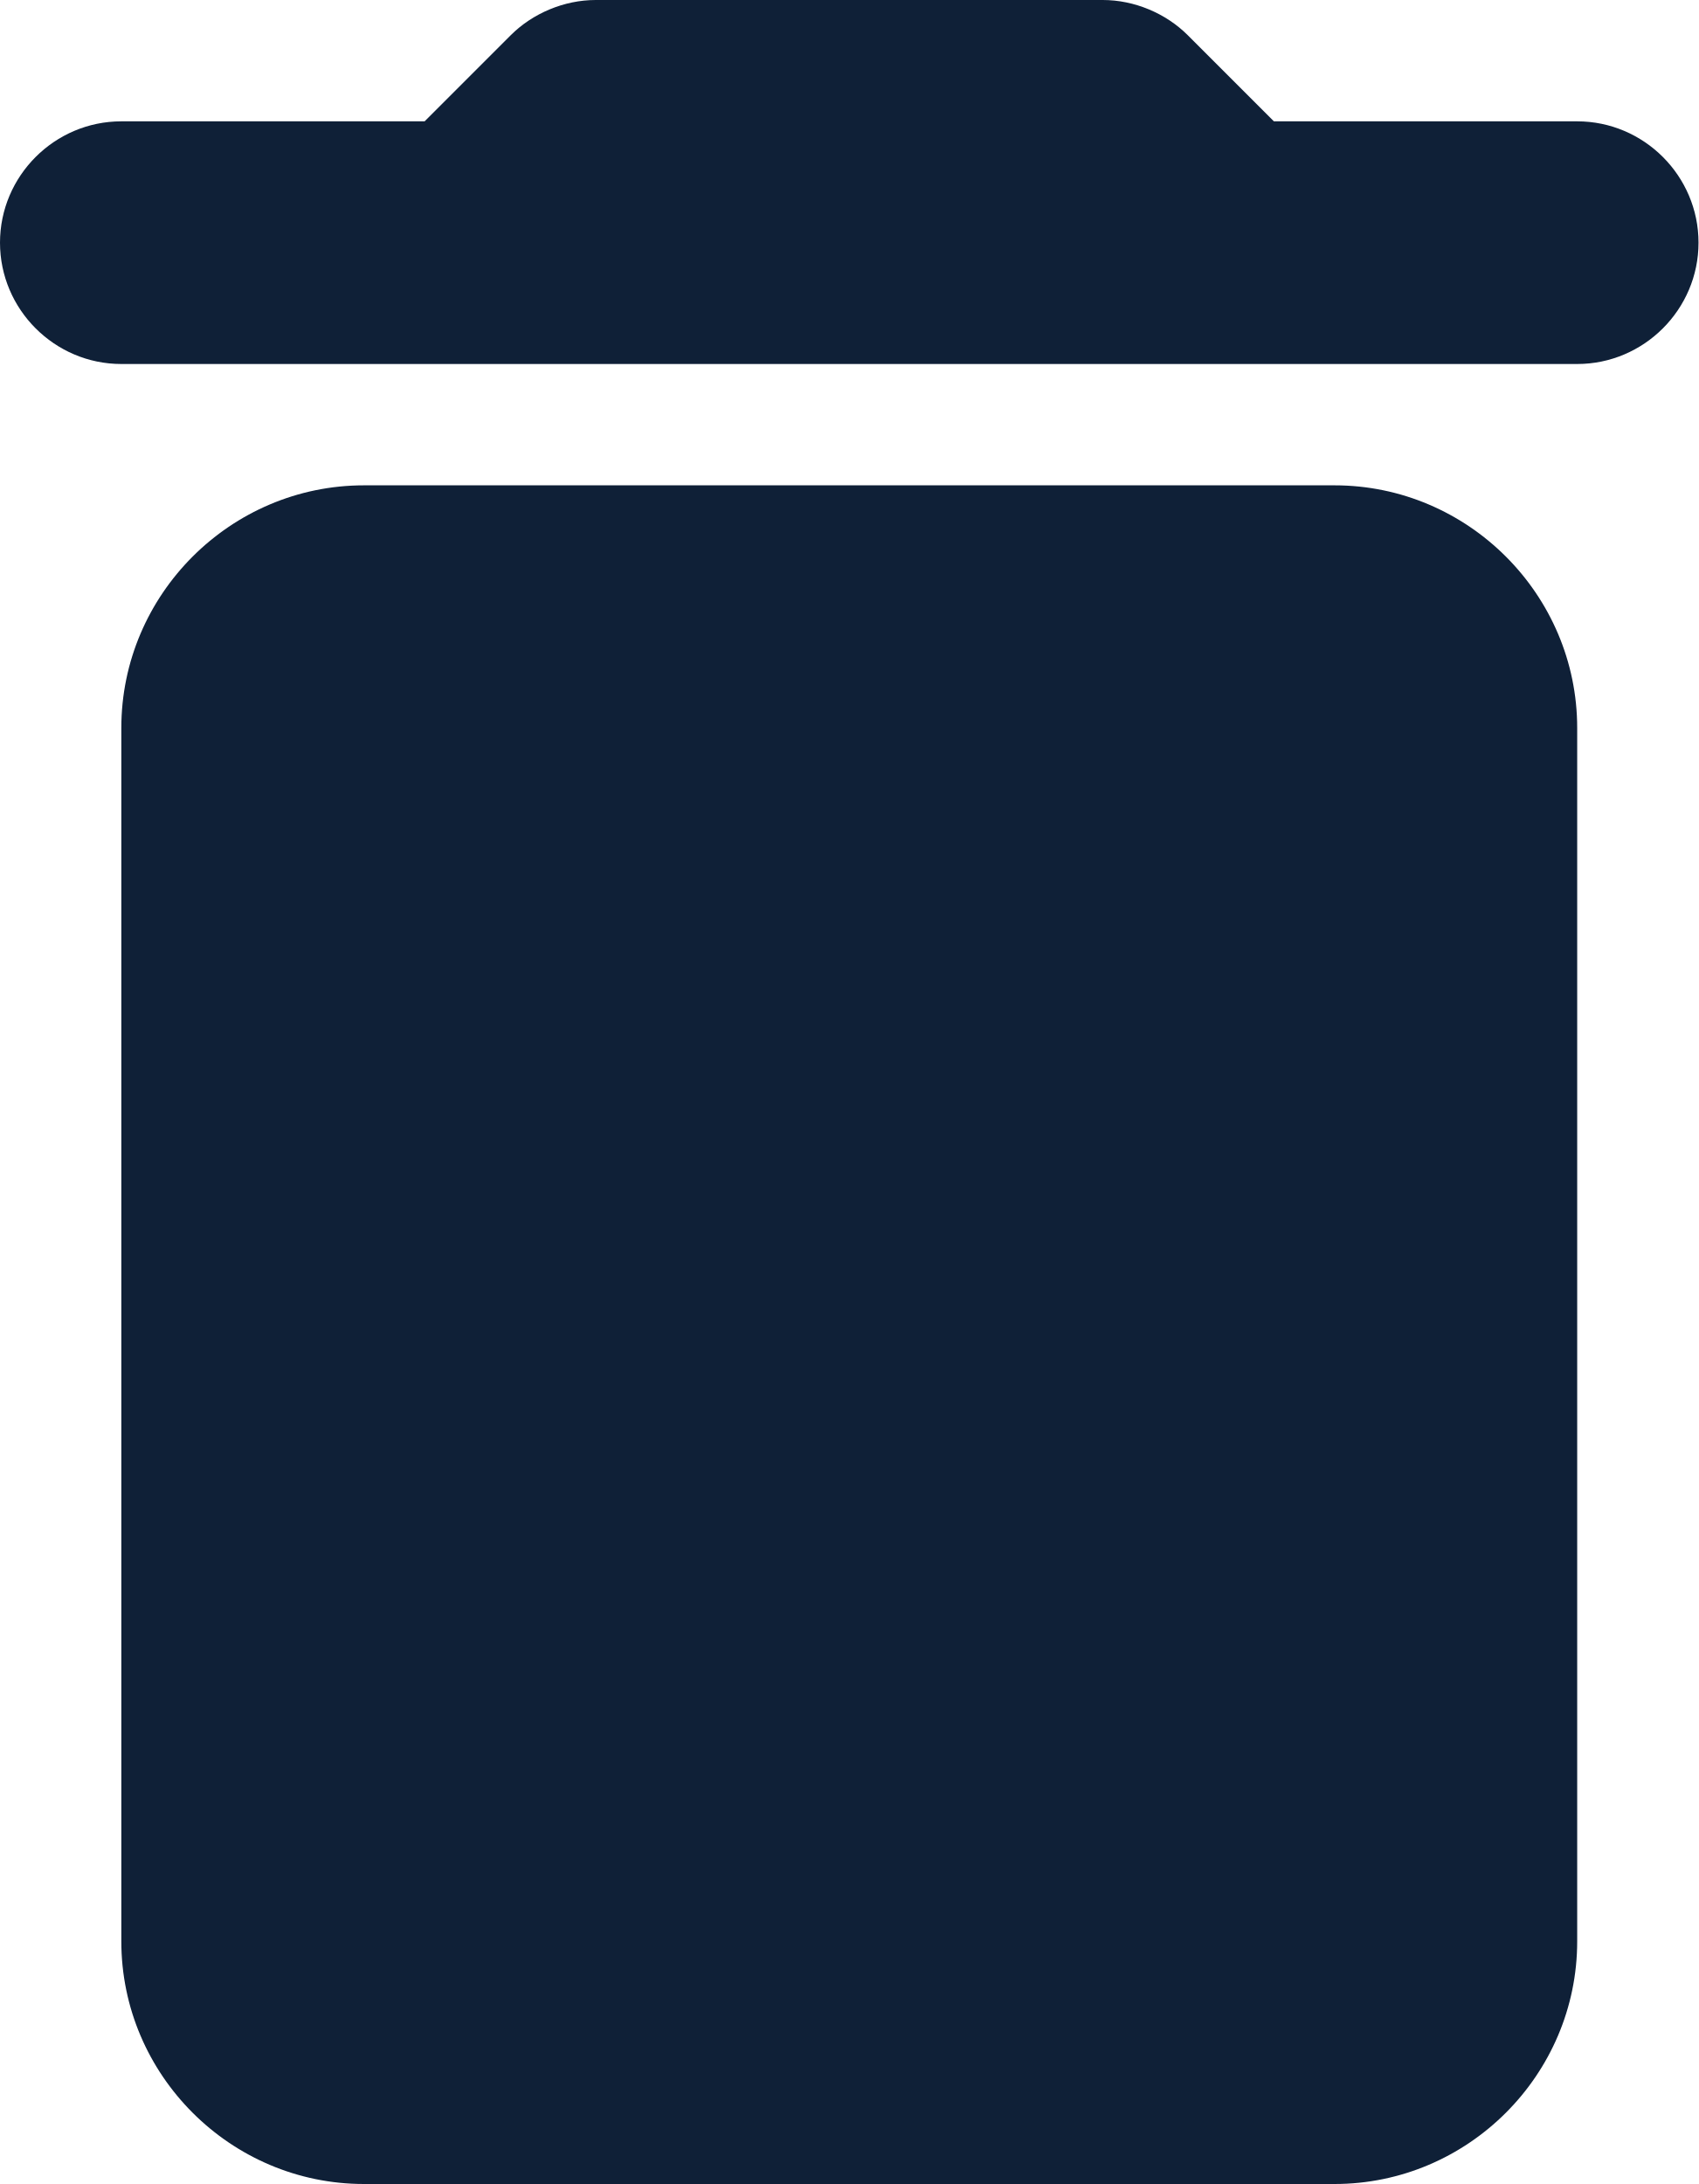
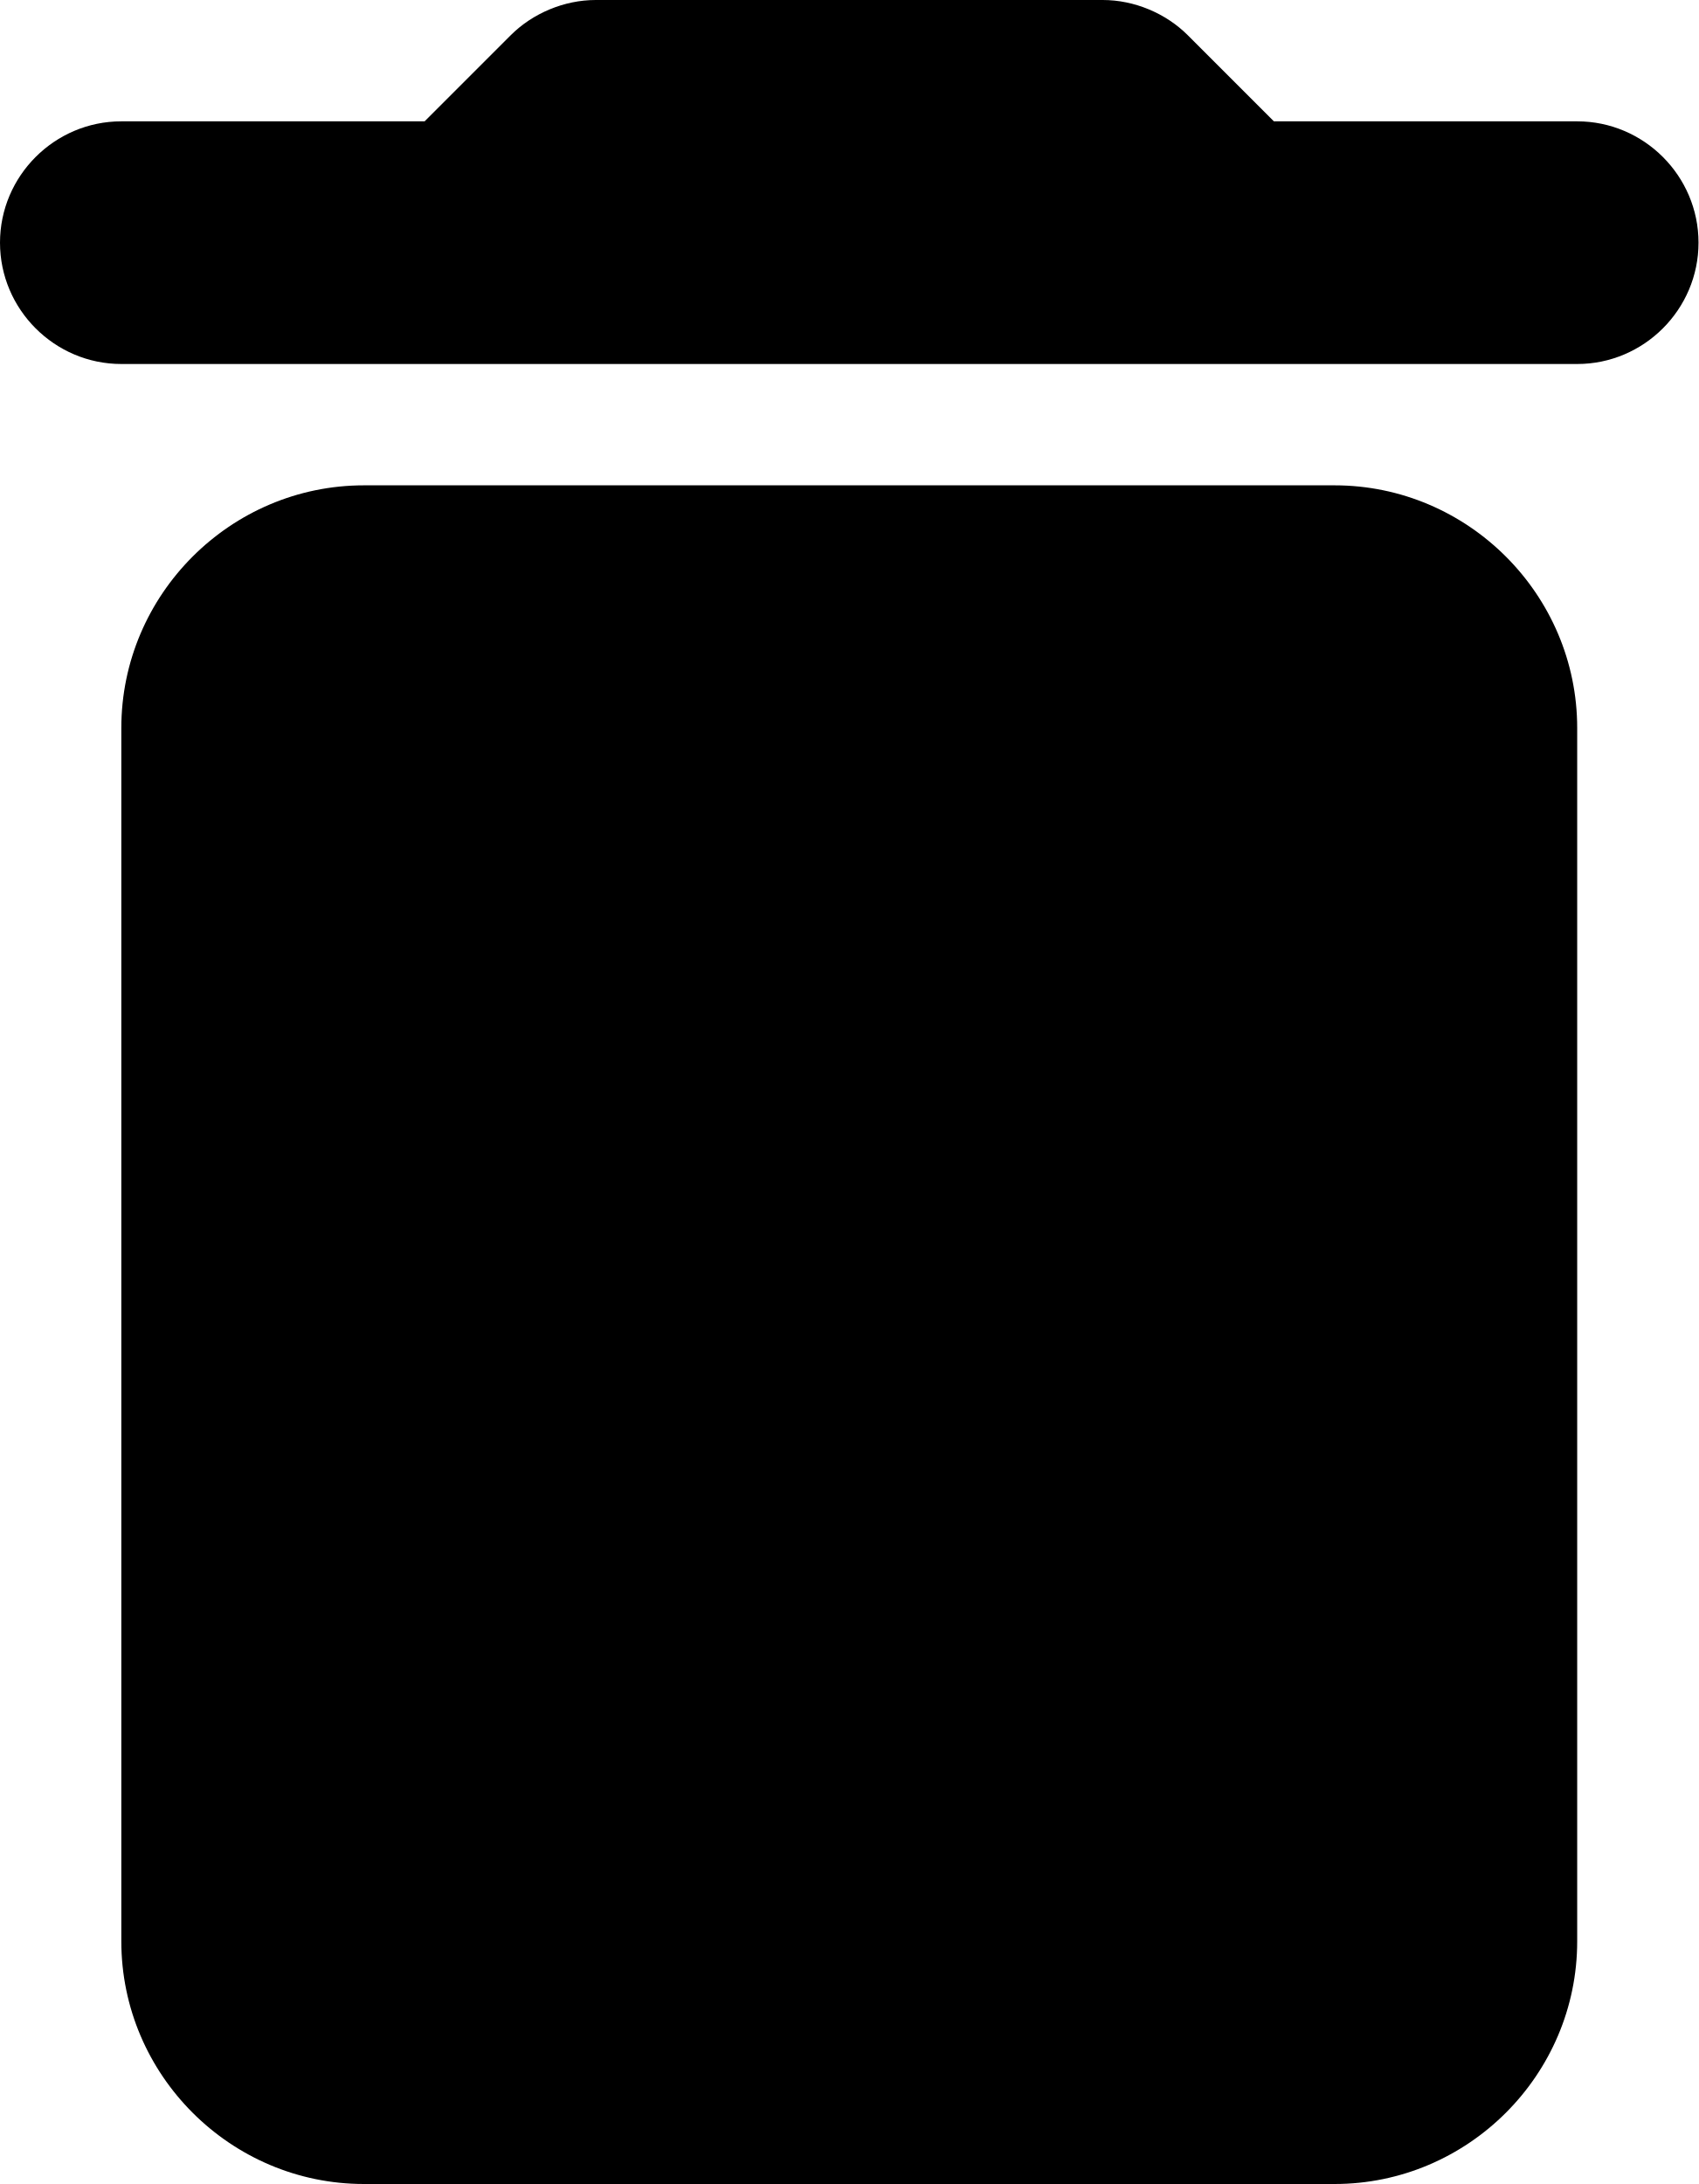
- <svg xmlns="http://www.w3.org/2000/svg" width="14" height="18" viewBox="0 0 14 18" fill="none">
-   <path d="M1 16C1 17.1 1.9 18 3 18H11C12.1 18 13 17.1 13 16V6C13 4.9 12.1 4 11 4H3C1.9 4 1 4.9 1 6V16ZM13 1H10.5L9.79 0.29C9.61 0.11 9.35 0 9.09 0H4.91C4.65 0 4.39 0.11 4.21 0.29L3.5 1H1C0.45 1 0 1.45 0 2C0 2.55 0.45 3 1 3H13C13.55 3 14 2.55 14 2C14 1.45 13.55 1 13 1Z" fill="#0F2037" />
+ <svg xmlns="http://www.w3.org/2000/svg" width="14" height="18" viewBox="0 0 14 18" fill="currentColor">
+   <path d="M1 16C1 17.1 1.9 18 3 18H11C12.1 18 13 17.1 13 16V6C13 4.9 12.1 4 11 4H3C1.9 4 1 4.9 1 6V16ZM13 1H10.5L9.79 0.29C9.61 0.11 9.35 0 9.09 0H4.91C4.65 0 4.39 0.11 4.21 0.29L3.5 1H1C0.45 1 0 1.45 0 2C0 2.55 0.45 3 1 3H13C13.55 3 14 2.55 14 2C14 1.45 13.55 1 13 1Z" fill="currentColor" />
</svg>
